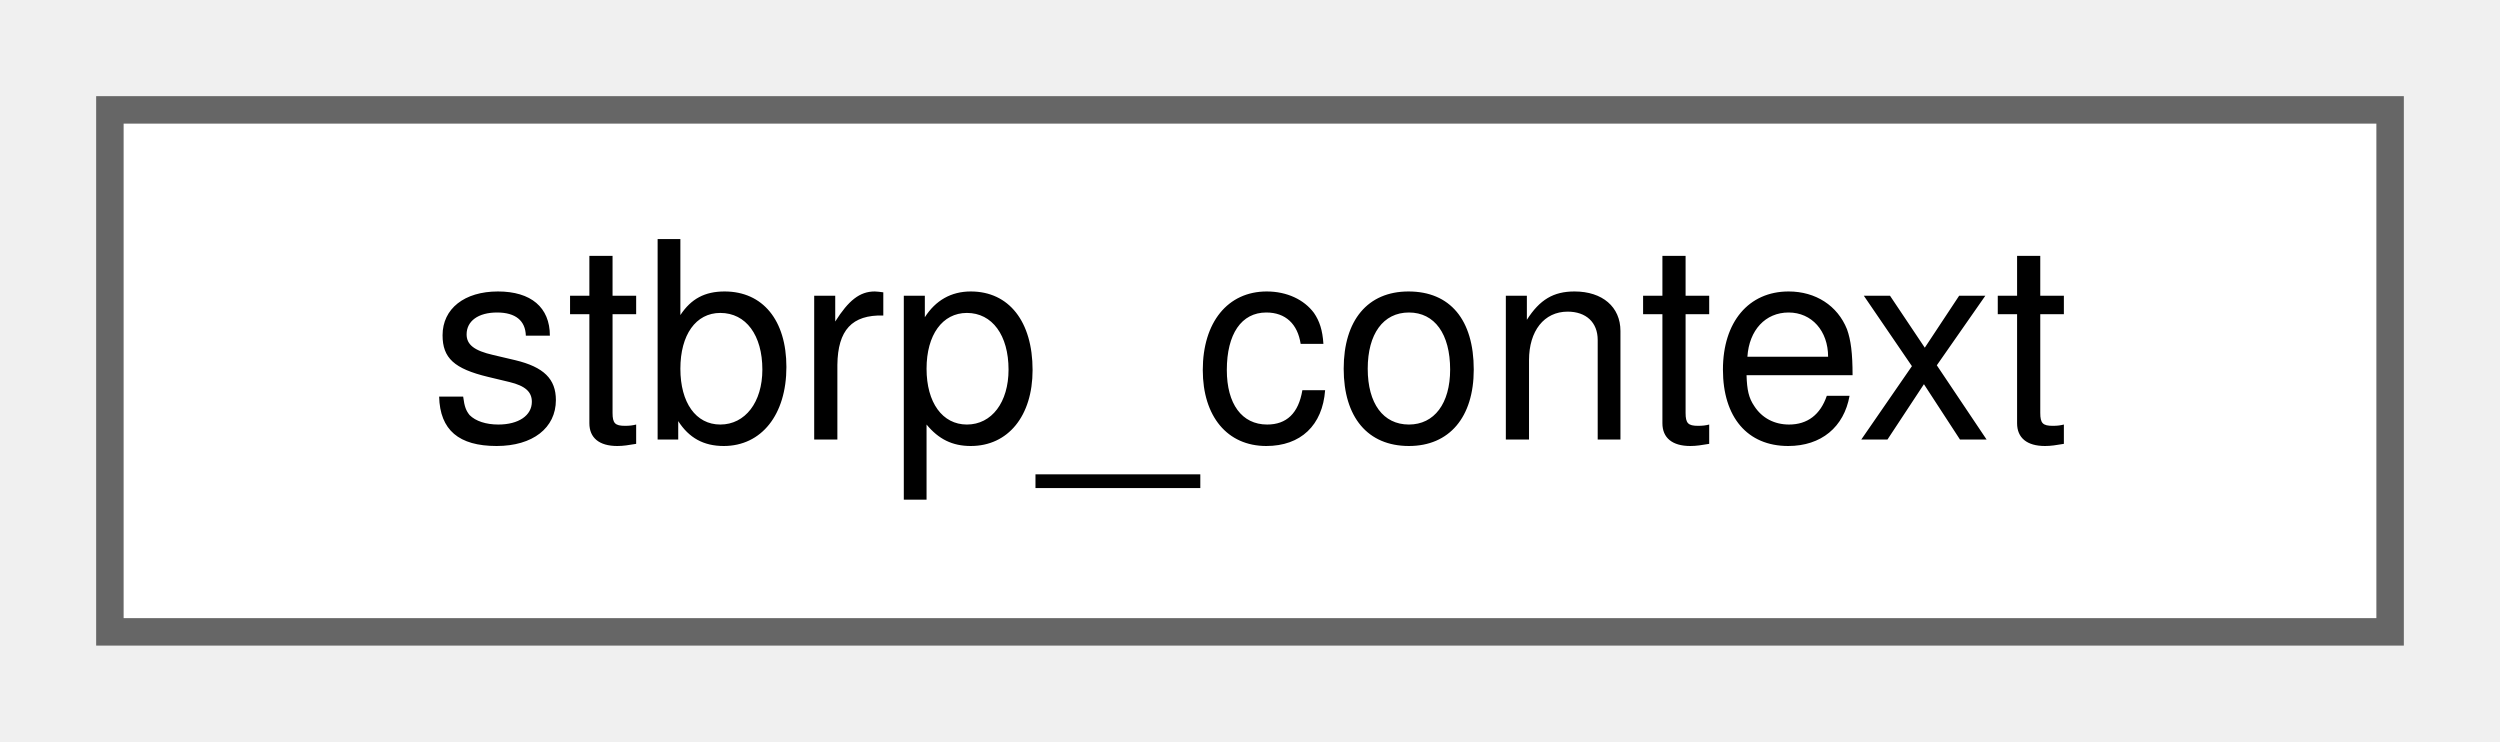
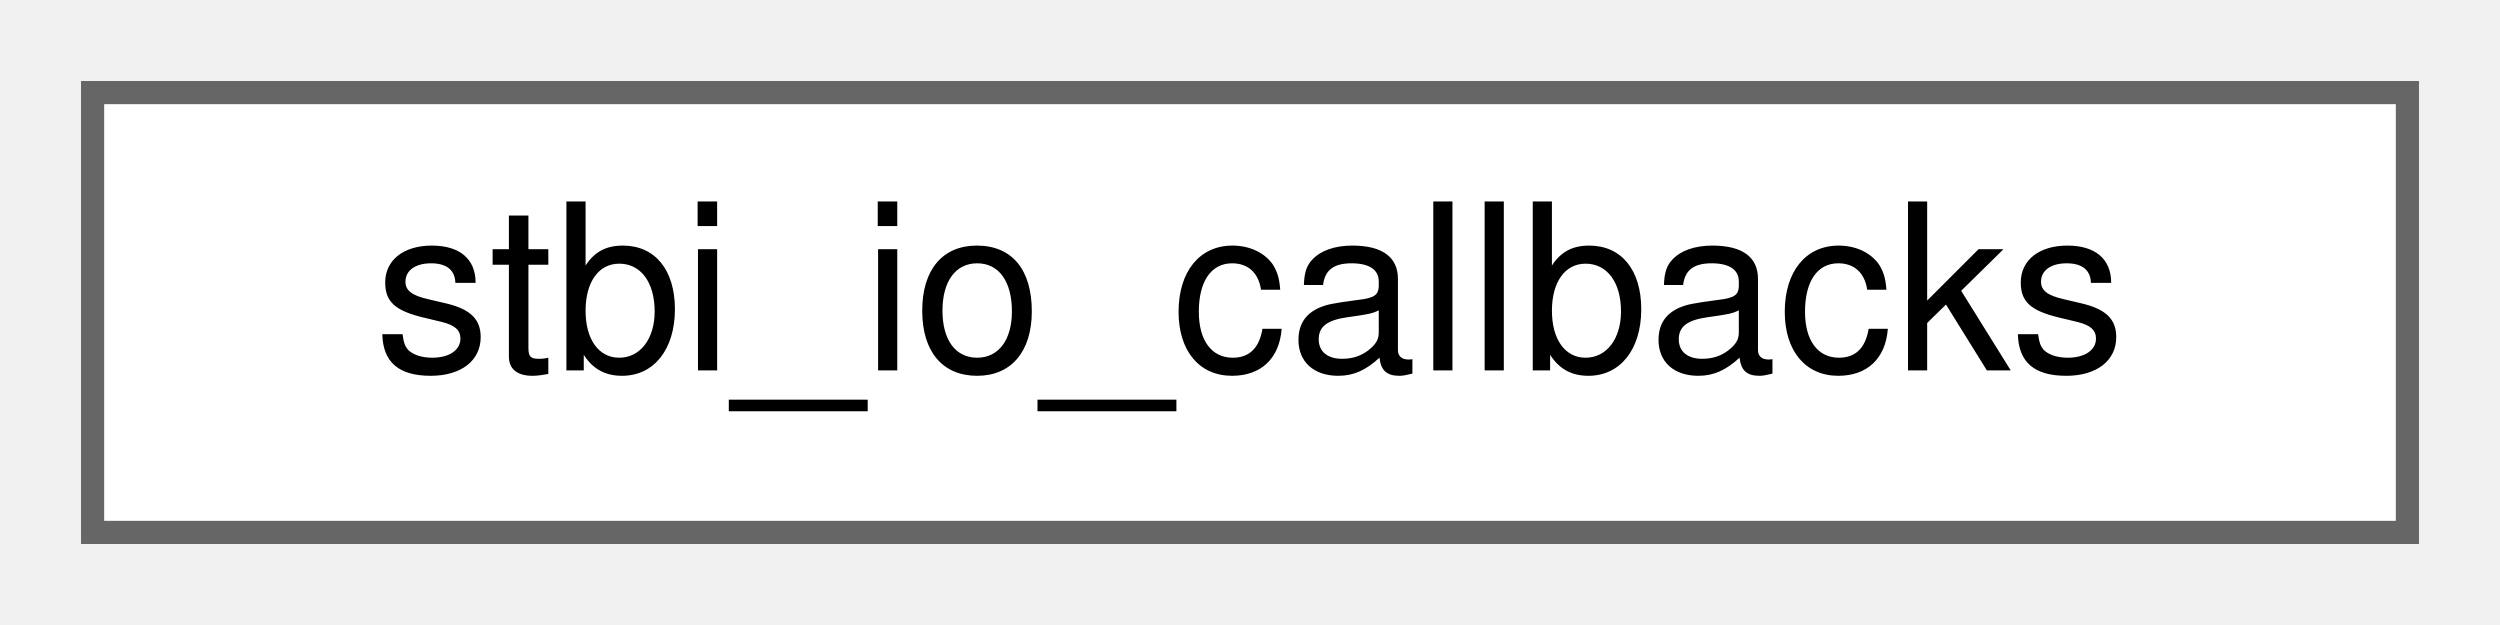
- <svg xmlns="http://www.w3.org/2000/svg" xmlns:xlink="http://www.w3.org/1999/xlink" width="91pt" height="27pt" viewBox="0.00 0.00 91.00 27.00">
+ <svg xmlns="http://www.w3.org/2000/svg" xmlns:xlink="http://www.w3.org/1999/xlink" width="108pt" height="27pt" viewBox="0.00 0.00 108.00 27.00">
  <g id="graph0" class="graph" transform="scale(1 1) rotate(0) translate(4 23)">
    <g id="Node000000" class="node">
      <g id="a_Node000000">
-         <a xlink:href="structstbrp__context.html" target="_top" xlink:title=" ">
-           <polygon fill="white" stroke="#666666" points="83,-19 0,-19 0,0 83,0 83,-19" />
-           <text text-anchor="middle" x="41.5" y="-7" font-family="Helvetica,sans-Serif" font-size="10.00">stbrp_context</text>
+         <a xlink:href="structstbi__io__callbacks.html" target="_top" xlink:title=" ">
+           <polygon fill="white" stroke="#666666" points="100,-19 0,-19 0,0 100,0 100,-19" />
+           <text text-anchor="middle" x="50" y="-7" font-family="Helvetica,sans-Serif" font-size="10.00">stbi_io_callbacks</text>
        </a>
      </g>
    </g>
  </g>
</svg>
